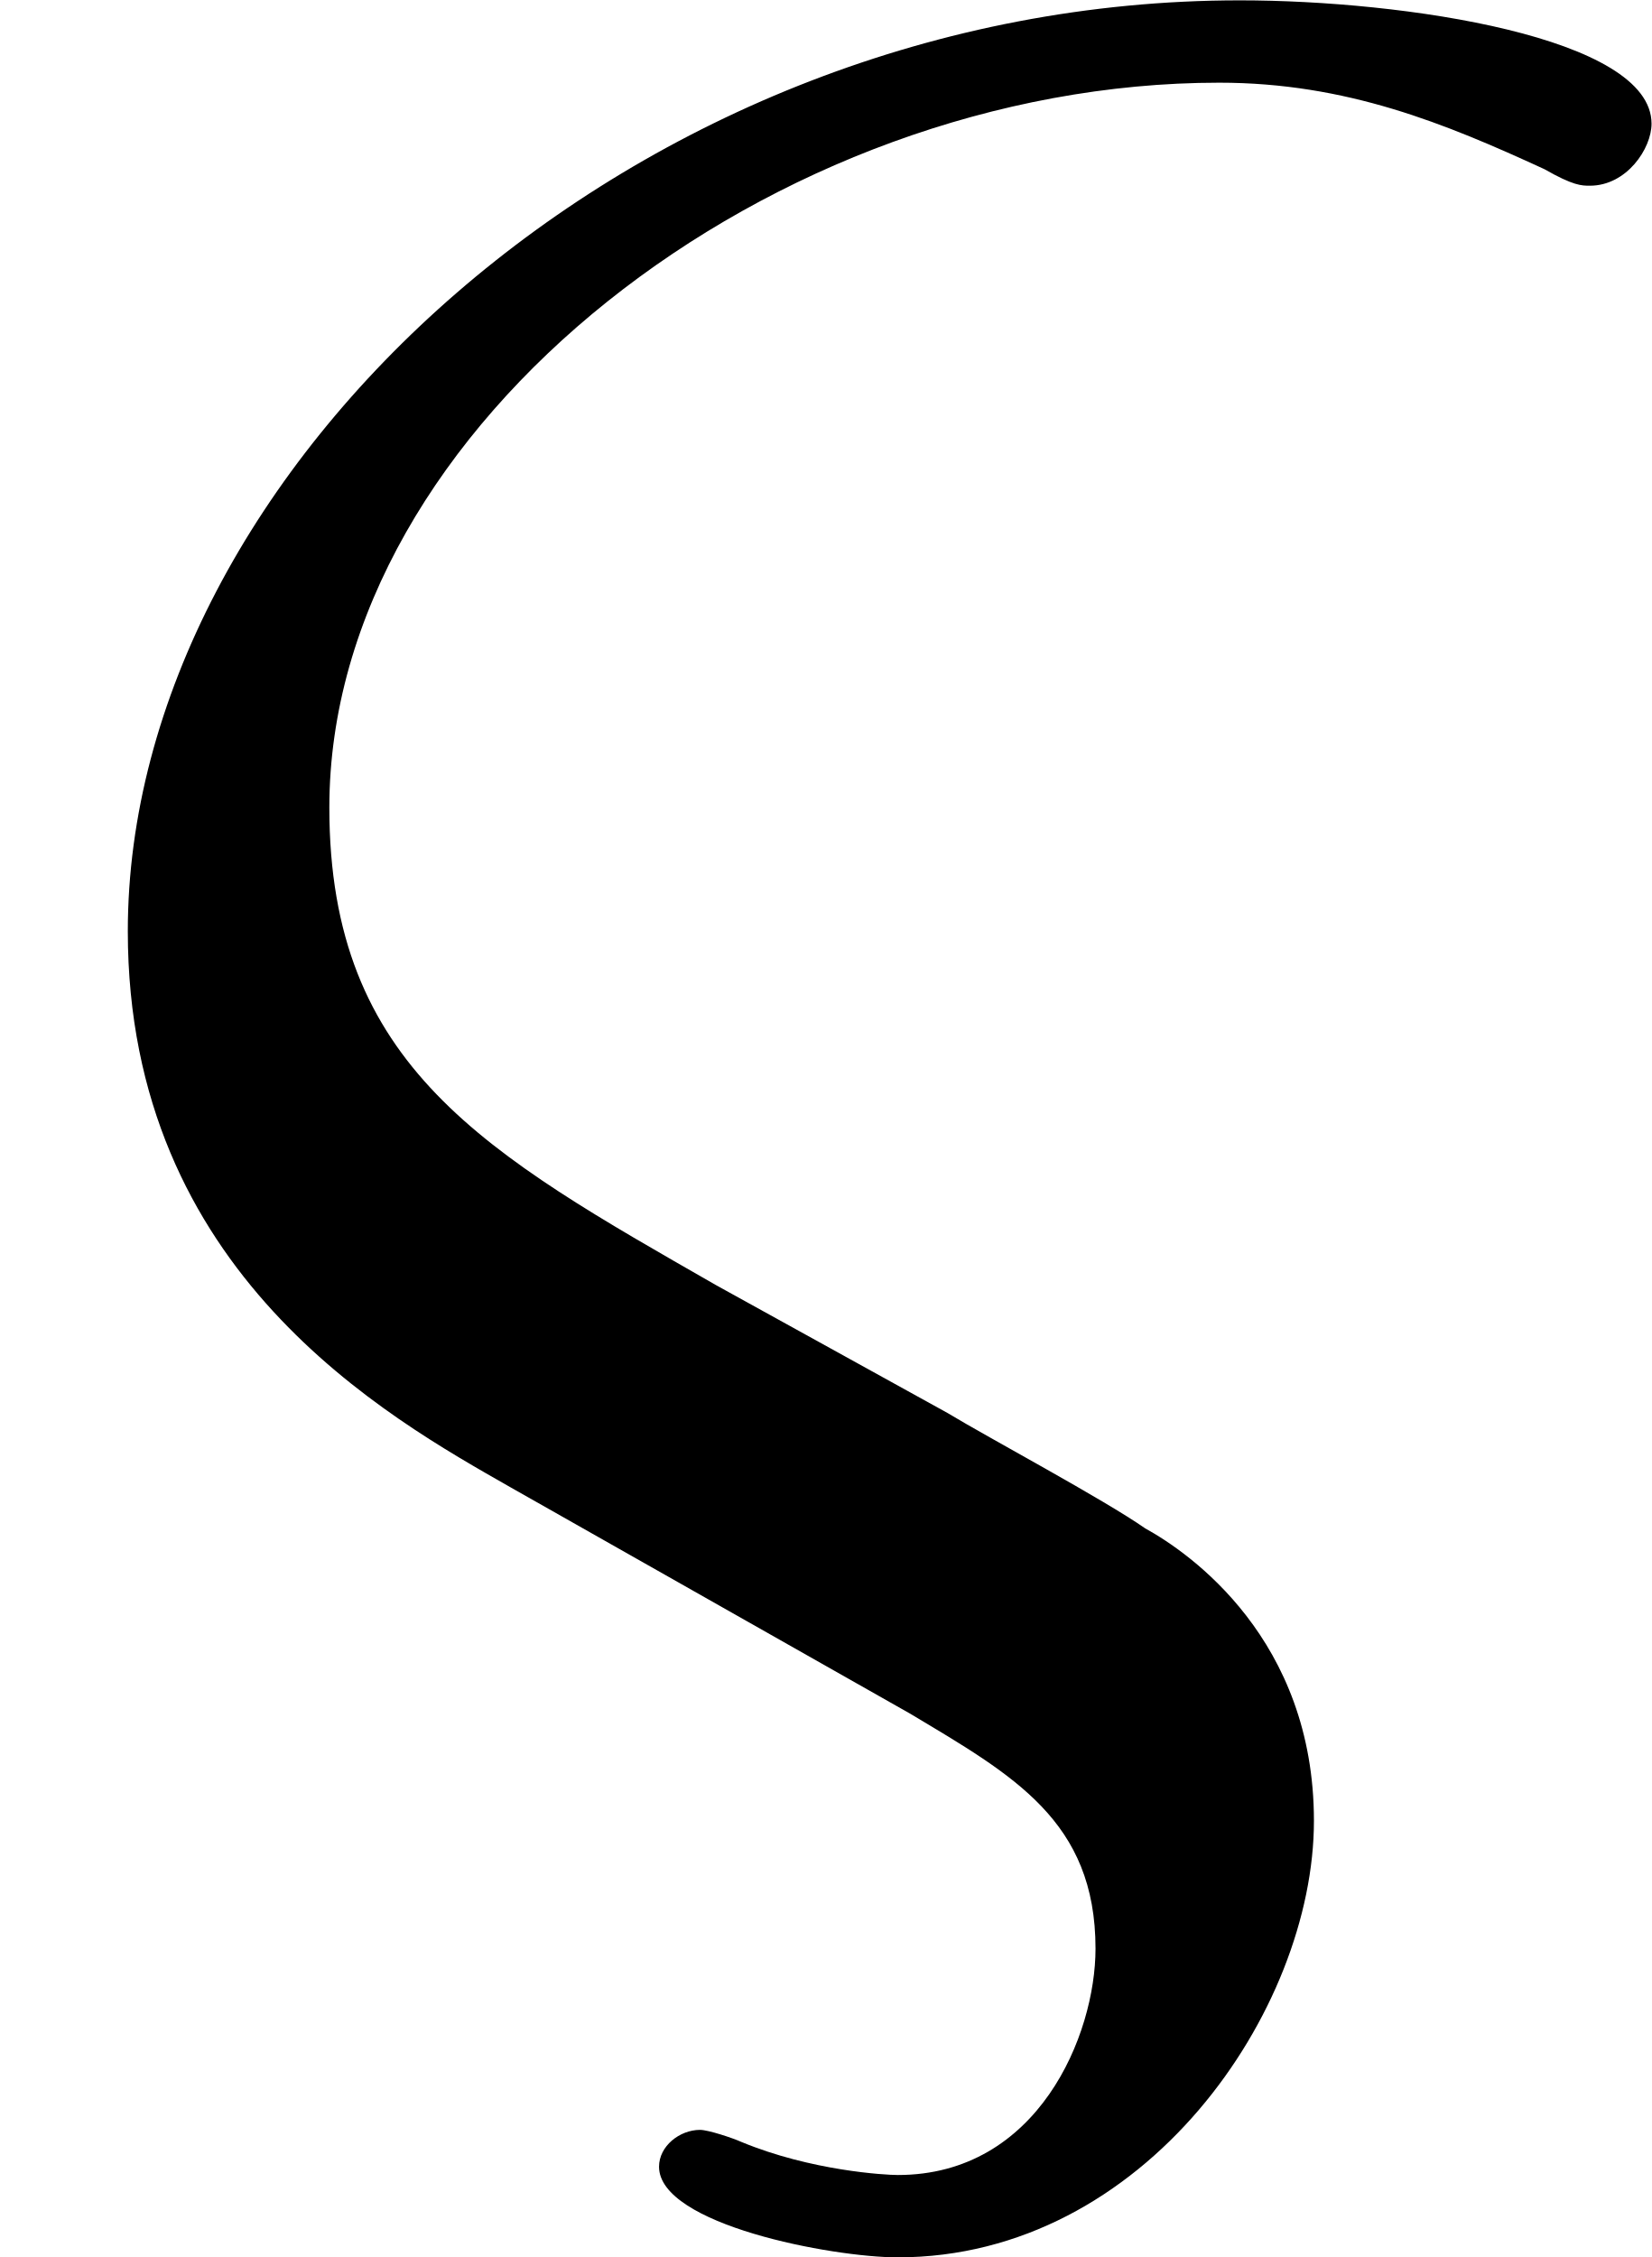
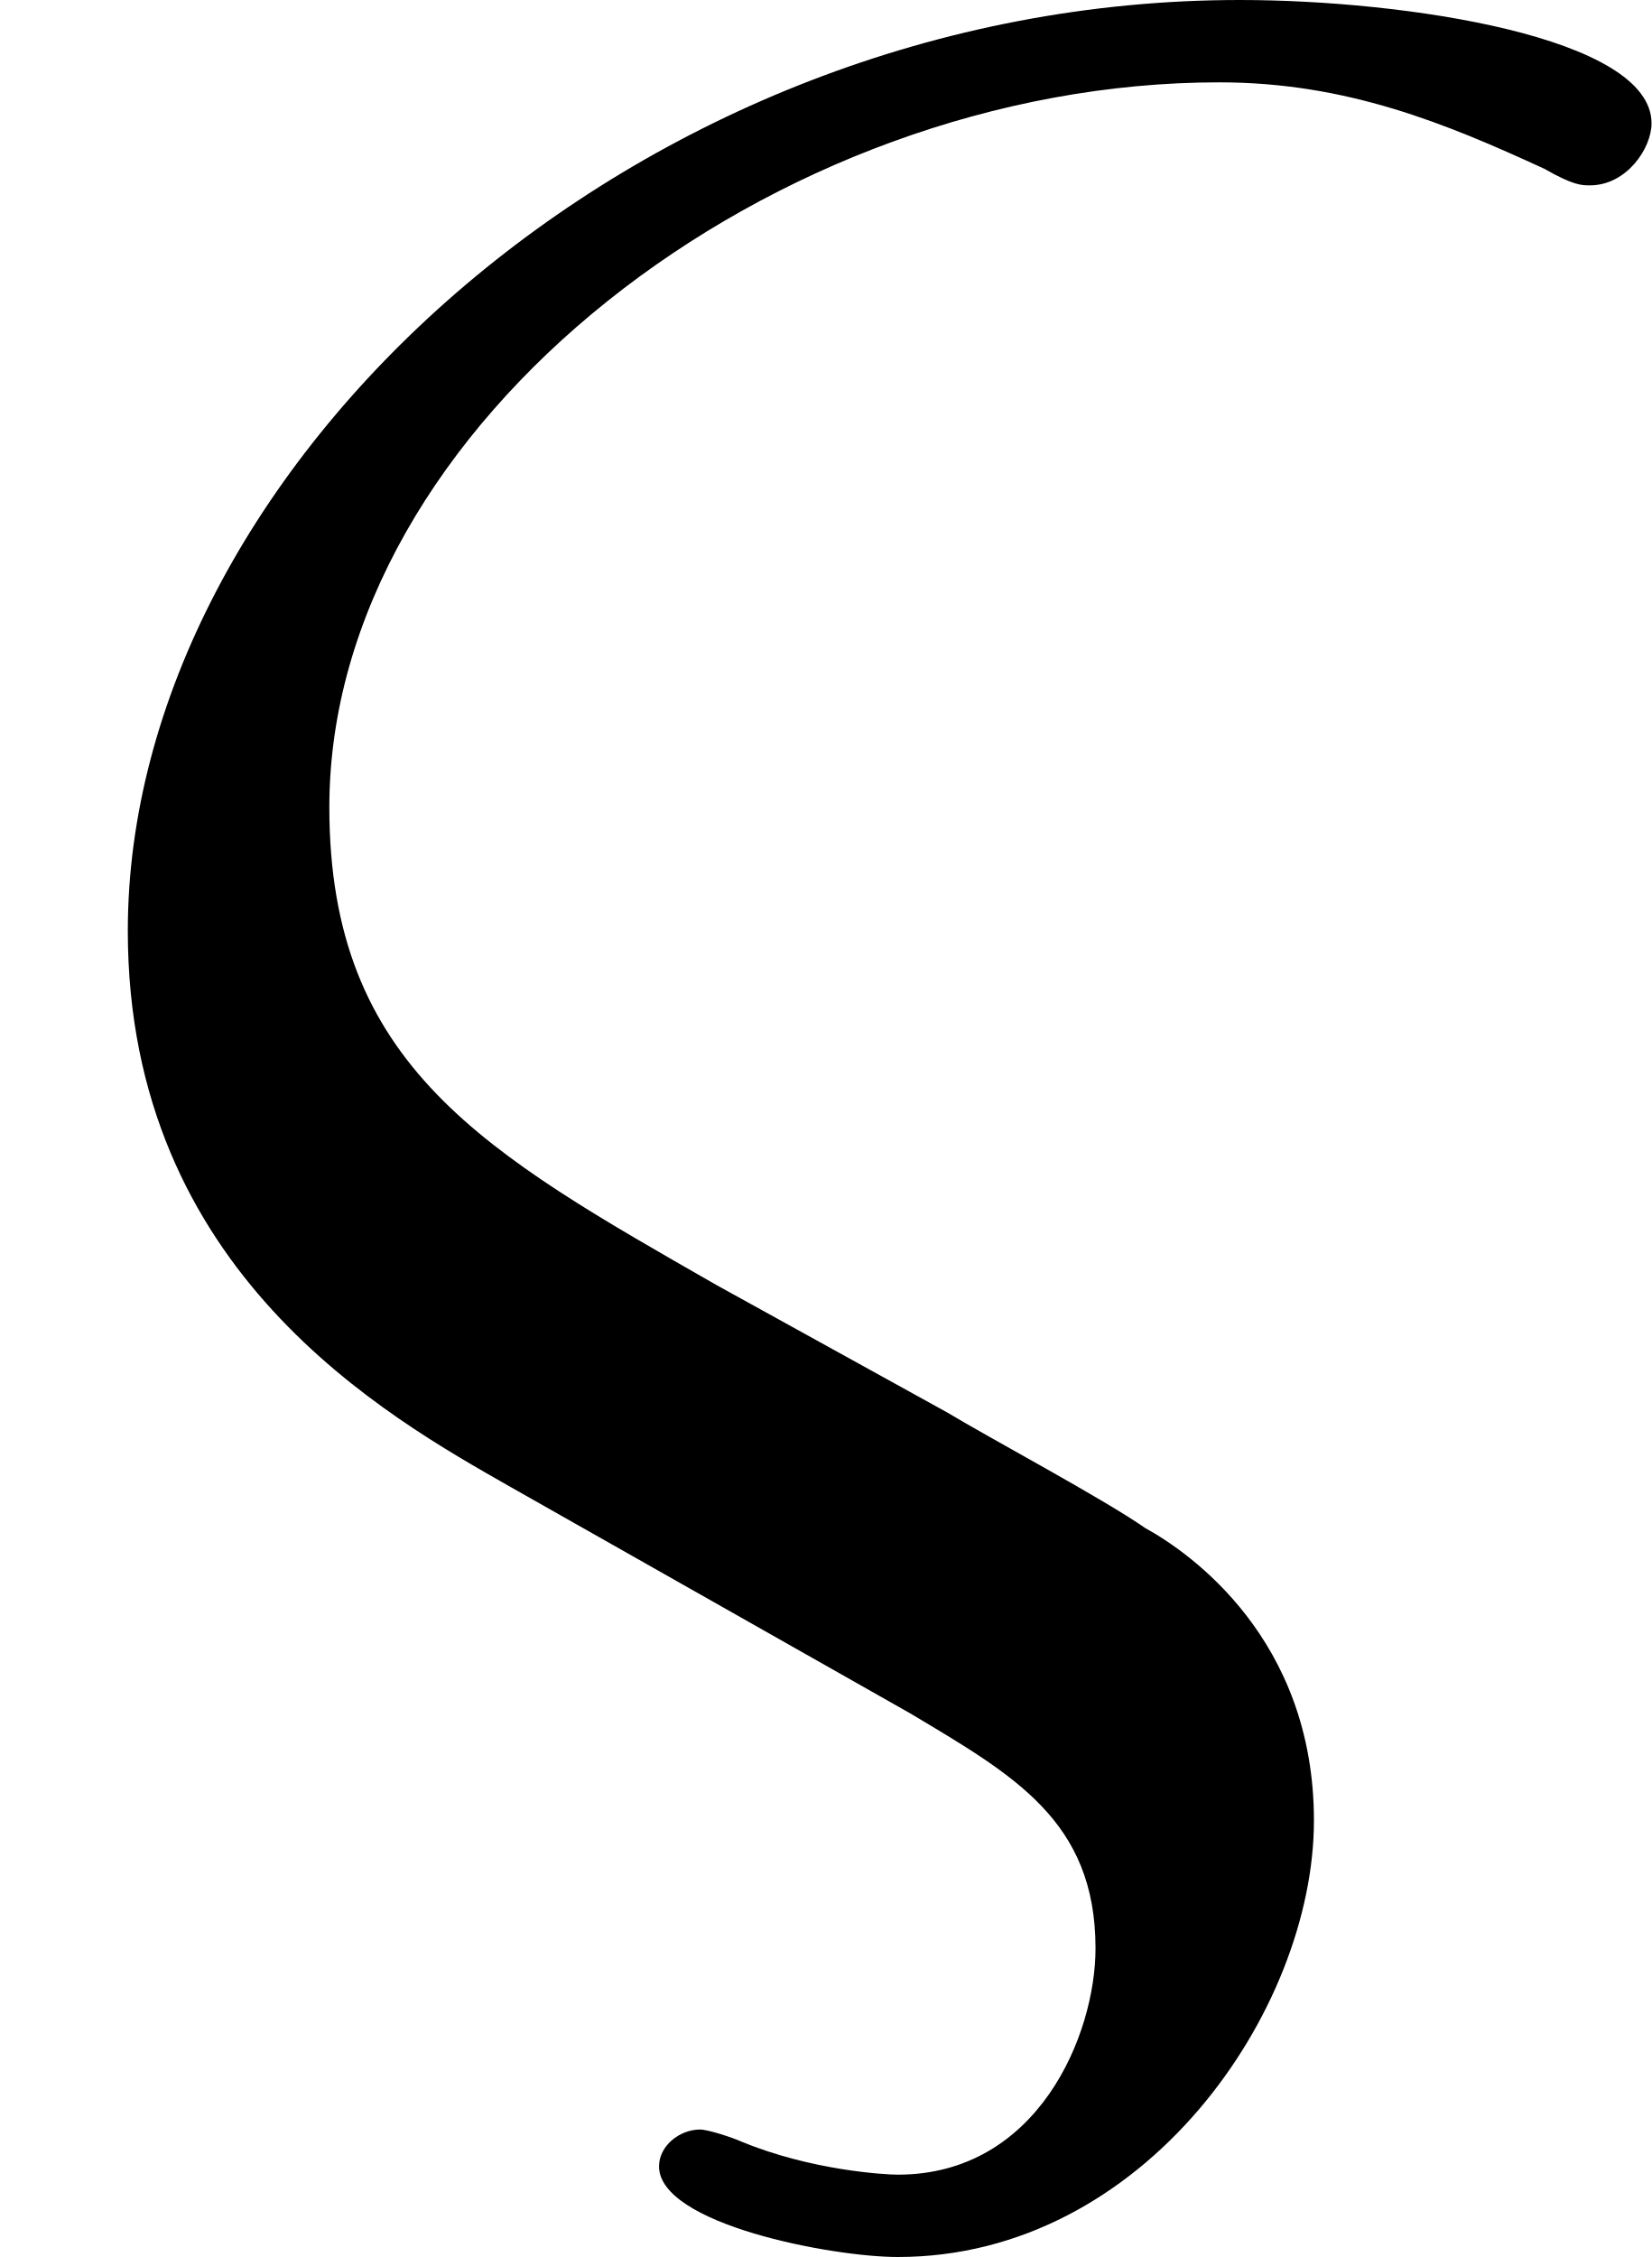
- <svg xmlns="http://www.w3.org/2000/svg" xmlns:xlink="http://www.w3.org/1999/xlink" version="1.1" width="4.794pt" height="6.551pt" viewBox="39.491 172.997 4.794 6.551">
+ <svg xmlns="http://www.w3.org/2000/svg" xmlns:xlink="http://www.w3.org/1999/xlink" version="1.1" width="4.794pt" height="6.551pt" viewBox="39.491 140.619 4.794 6.551">
  <defs>
    <path id="g11-38" d="M2.642-.299C2.941-.12 3.18 .012 3.18 .383C3.18 .634 3.013 1.04 2.606 1.04C2.57 1.04 2.355 1.028 2.152 .944C2.128 .933 2.056 .909 2.032 .909C1.973 .909 1.913 .956 1.913 1.016C1.913 1.184 2.415 1.279 2.606 1.279C3.324 1.279 3.814 .562 3.814 .012C3.814-.514 3.455-.765 3.324-.837C3.204-.921 2.869-1.1 2.75-1.172L2.08-1.542C1.411-1.925 .956-2.176 .956-2.929C.956-4.041 2.248-5.033 3.539-5.033C3.909-5.033 4.196-4.914 4.483-4.782C4.567-4.734 4.591-4.734 4.615-4.734C4.722-4.734 4.794-4.842 4.794-4.914C4.794-5.165 4.077-5.272 3.599-5.272C1.841-5.272 .371-3.909 .371-2.57C.371-1.578 1.124-1.16 1.482-.956L2.642-.299Z" />
  </defs>
  <g id="page1">
-     <use x="39.491" y="178.27" xlink:href="#g11-38" />
+     <use x="39.491" y="145.891" xlink:href="#g11-38" />
  </g>
</svg>
